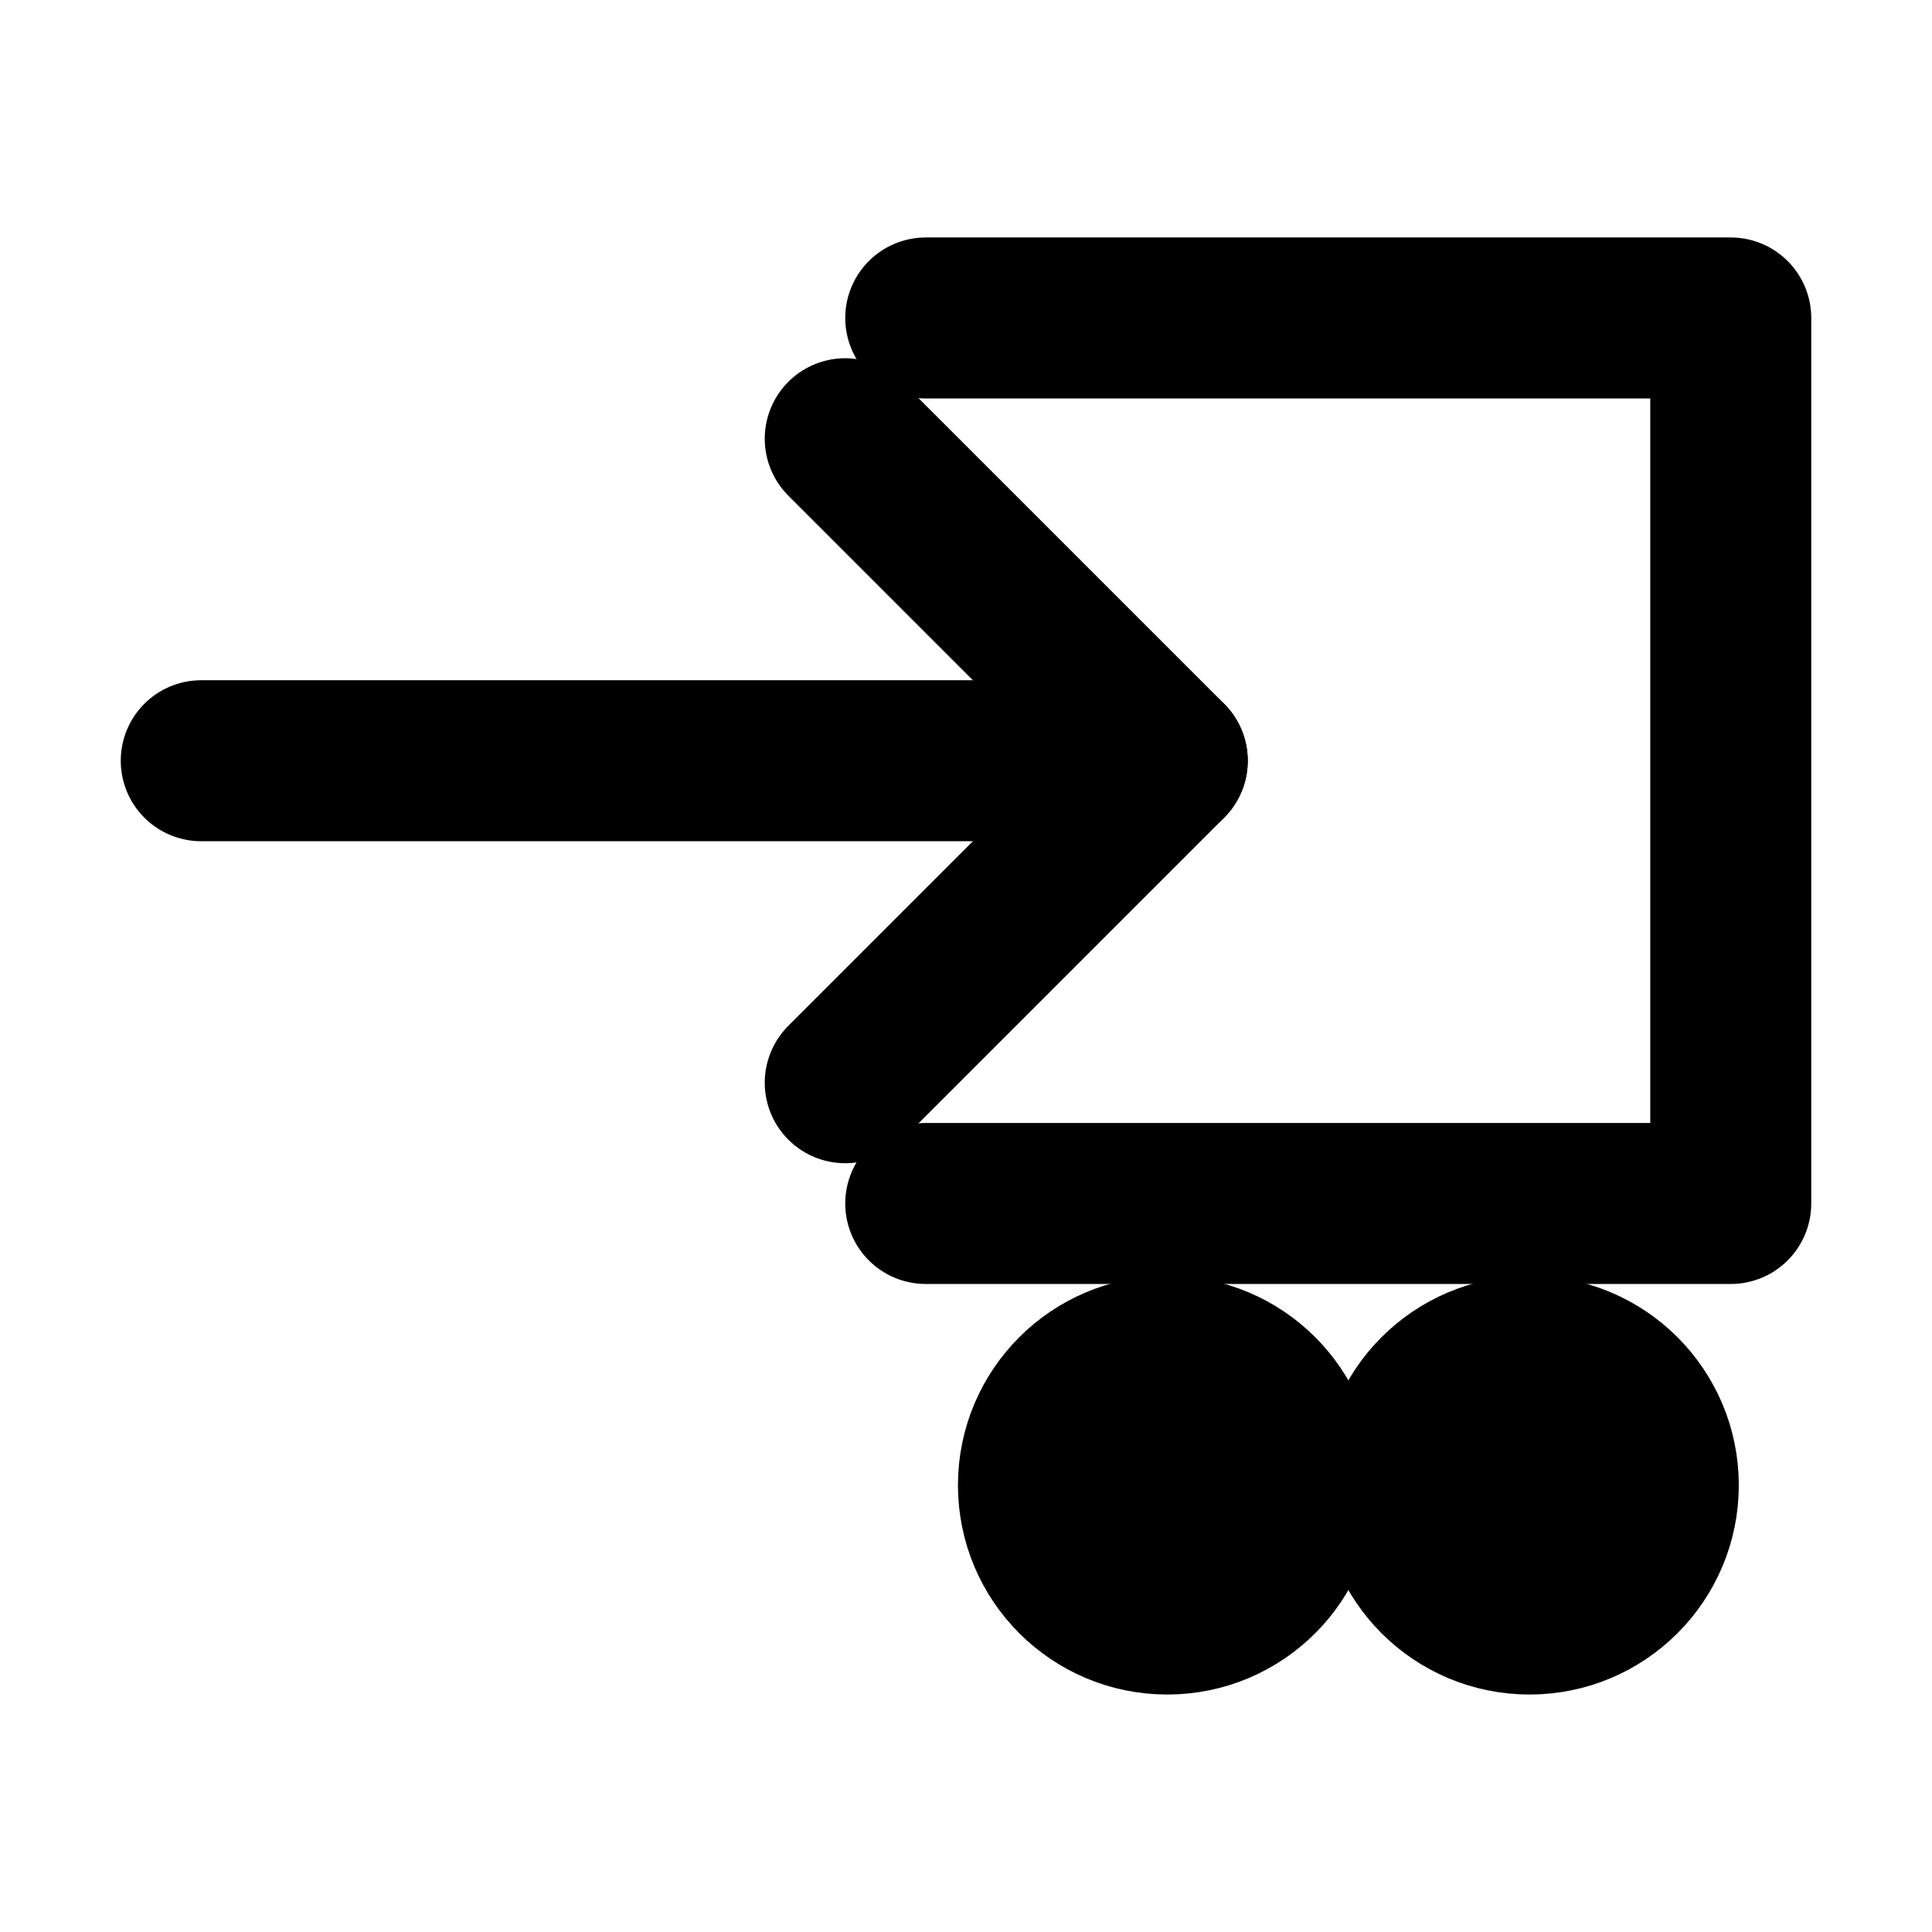
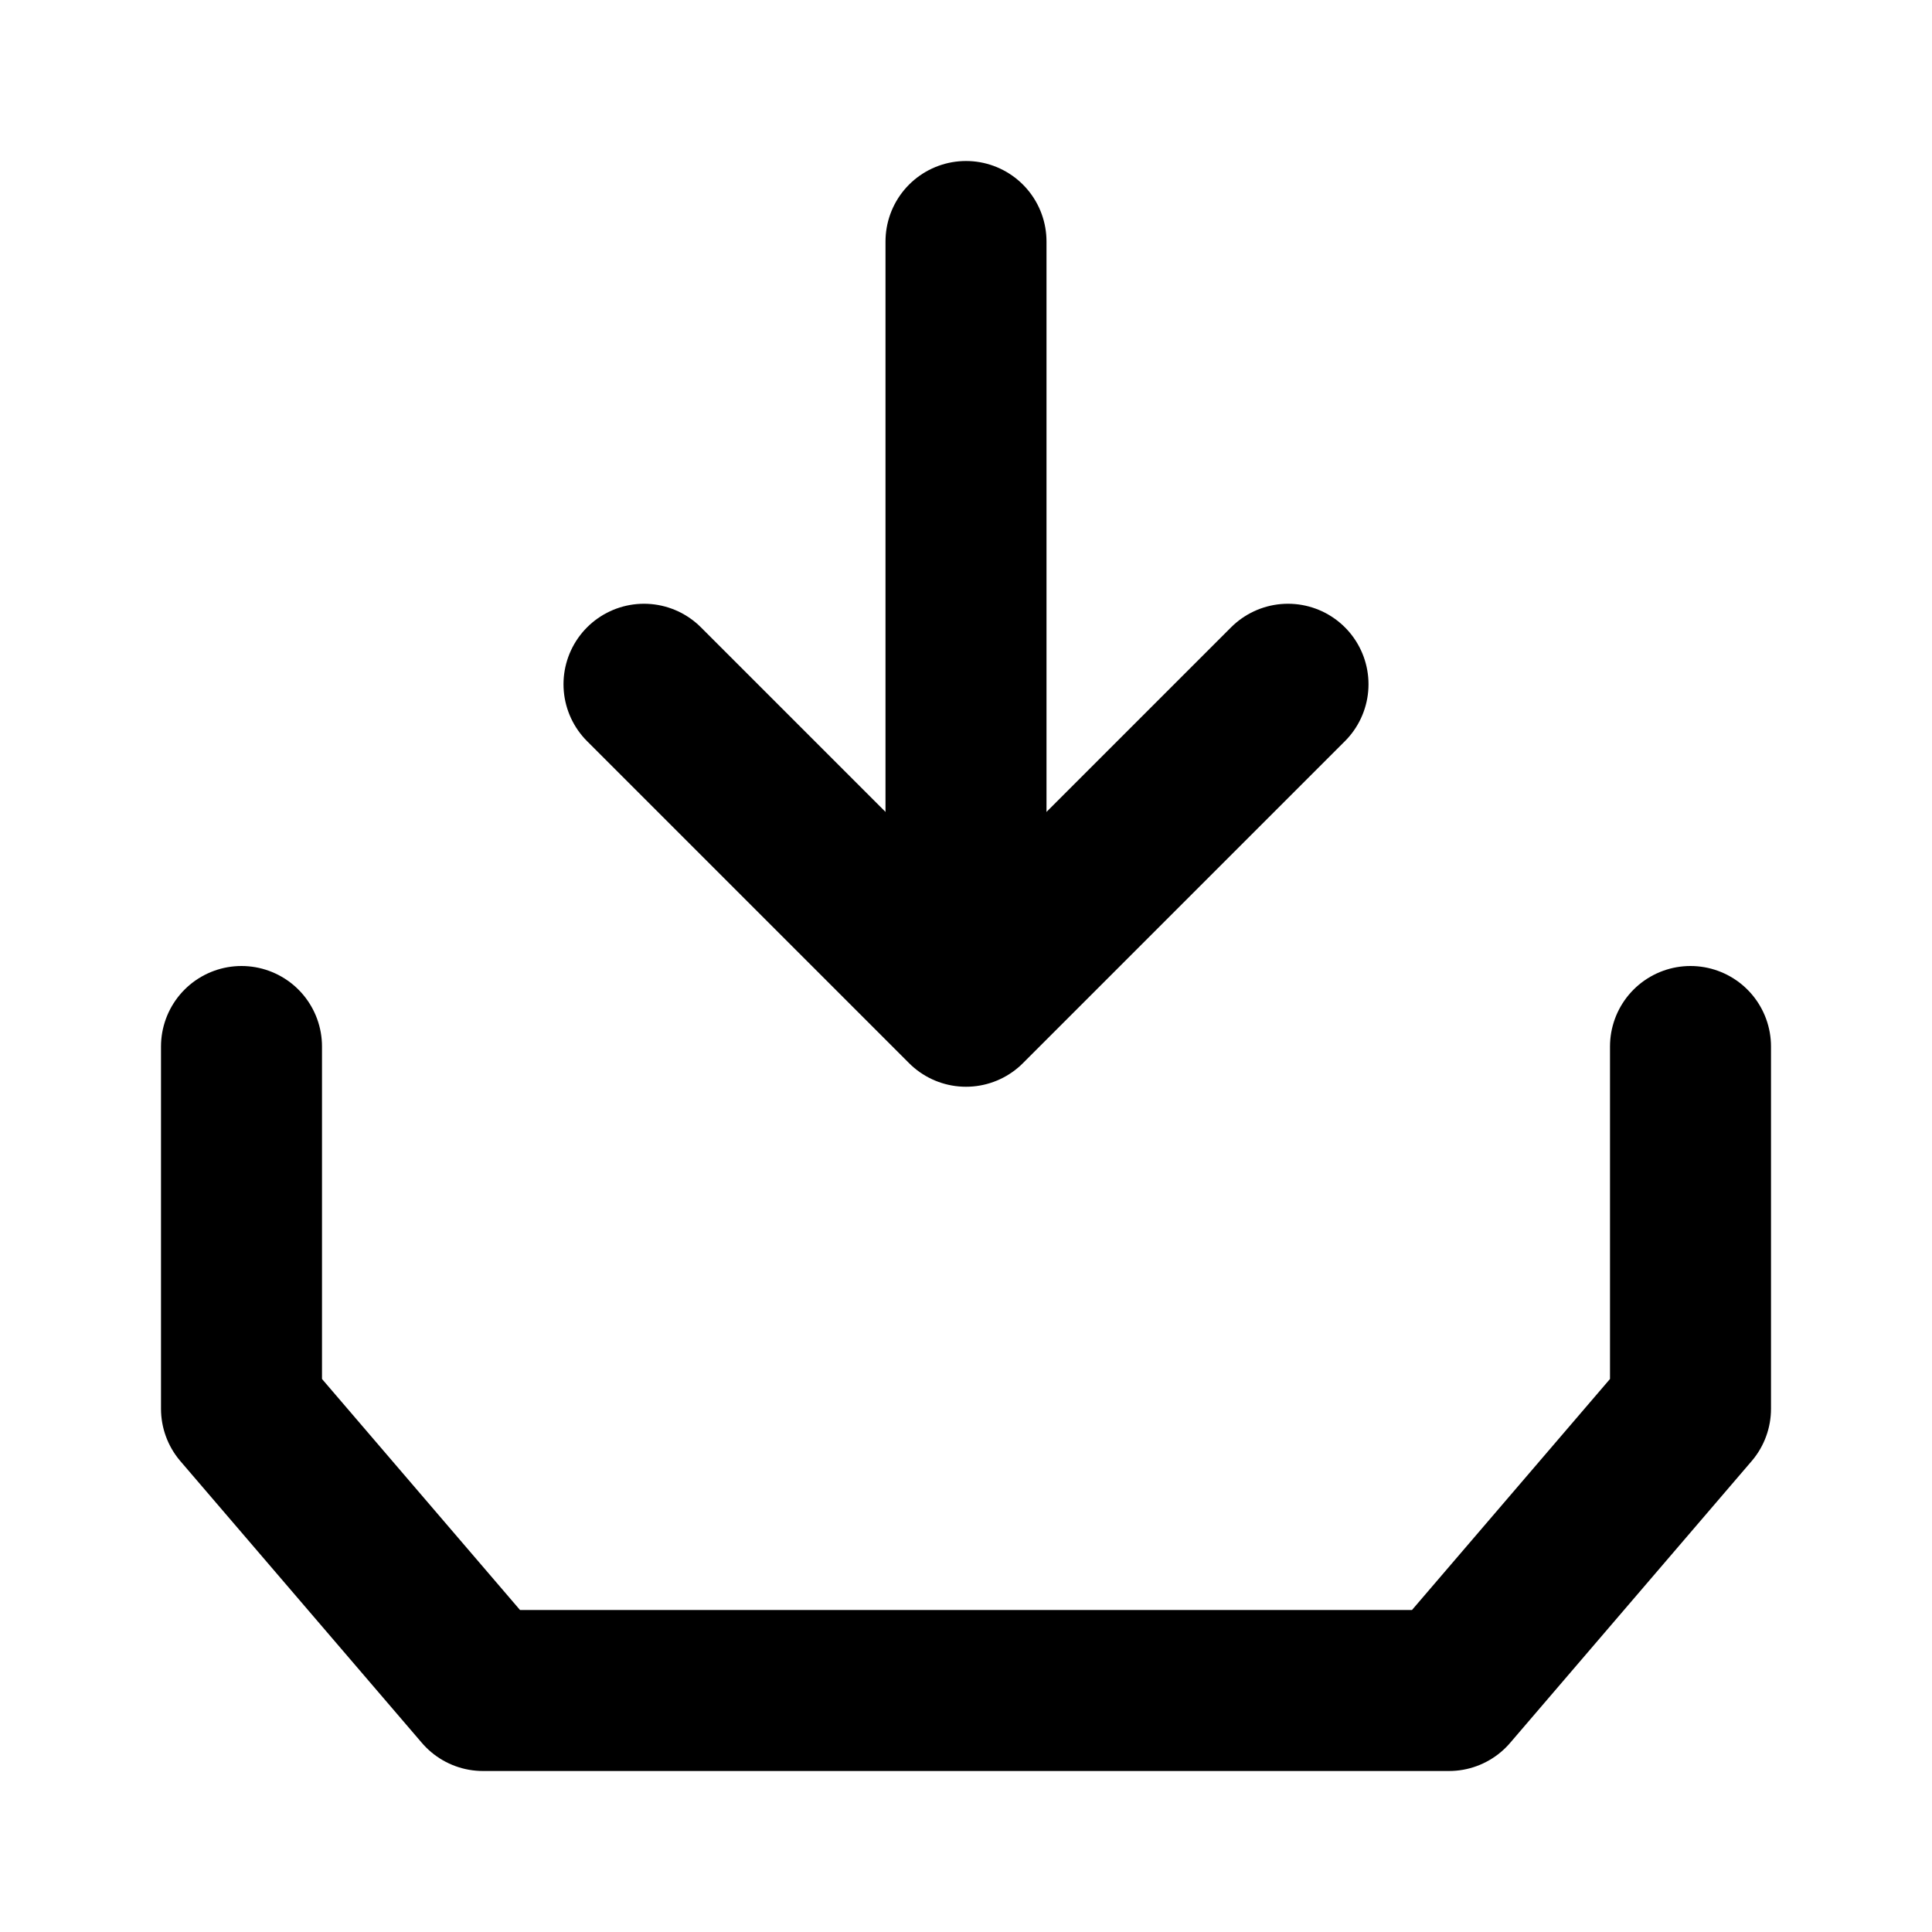
- <svg xmlns="http://www.w3.org/2000/svg" viewBox="-0.5 1.05 24 24" width="24" height="24" fill="none" stroke="currentColor" stroke-width="2" stroke-linecap="round" stroke-linejoin="round">
-   <path d="M2 10.5h12" />
-   <path d="M10 6.5l4 4-4 4" />
-   <path d="M11 5h10v11H11" />
-   <circle cx="14" cy="19.5" r="1.6" fill="currentColor" />
-   <circle cx="18.5" cy="19.5" r="1.6" fill="currentColor" />
+ <svg xmlns="http://www.w3.org/2000/svg" viewBox="0 -1 24 24" width="24" height="24" fill="none" stroke="currentColor" stroke-width="2" stroke-linecap="round" stroke-linejoin="round">
+   <path d="M12 2v9" />
+   <path d="M8 7.5l4 4 4-4" />
+   <path d="M3 12v4.5L6 20h12l3-3.5V12" />
</svg>
